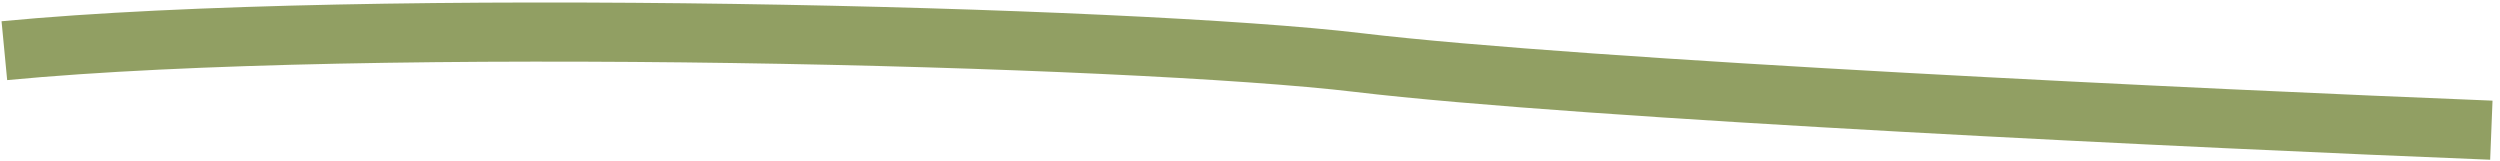
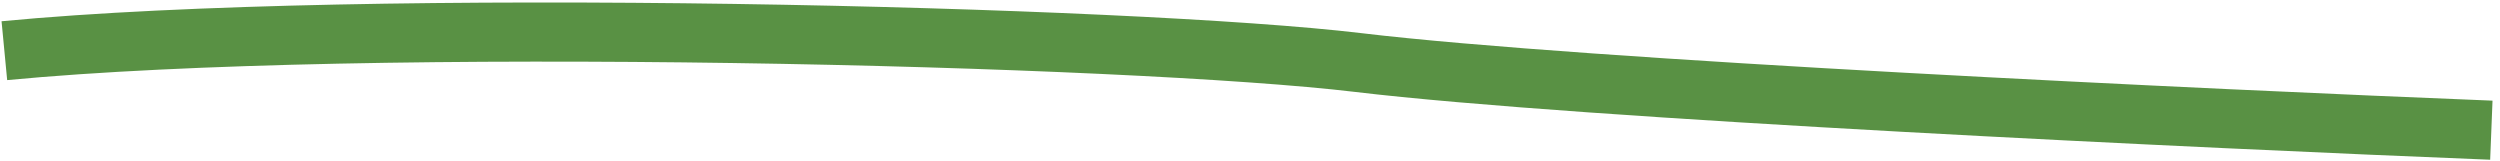
<svg xmlns="http://www.w3.org/2000/svg" width="296" height="19" viewBox="0 0 296 19" fill="none">
-   <path d="M0.516 6C43.555 1.894 134.073 4.206 160.811 7.404C187.548 10.603 261.394 14.077 294.975 15.414" stroke="#919F63" stroke-width="7" />
+   <path d="M0.516 6C43.555 1.894 134.073 4.206 160.811 7.404C187.548 10.603 261.394 14.077 294.975 15.414" stroke="#599144" stroke-width="7" />
</svg>
